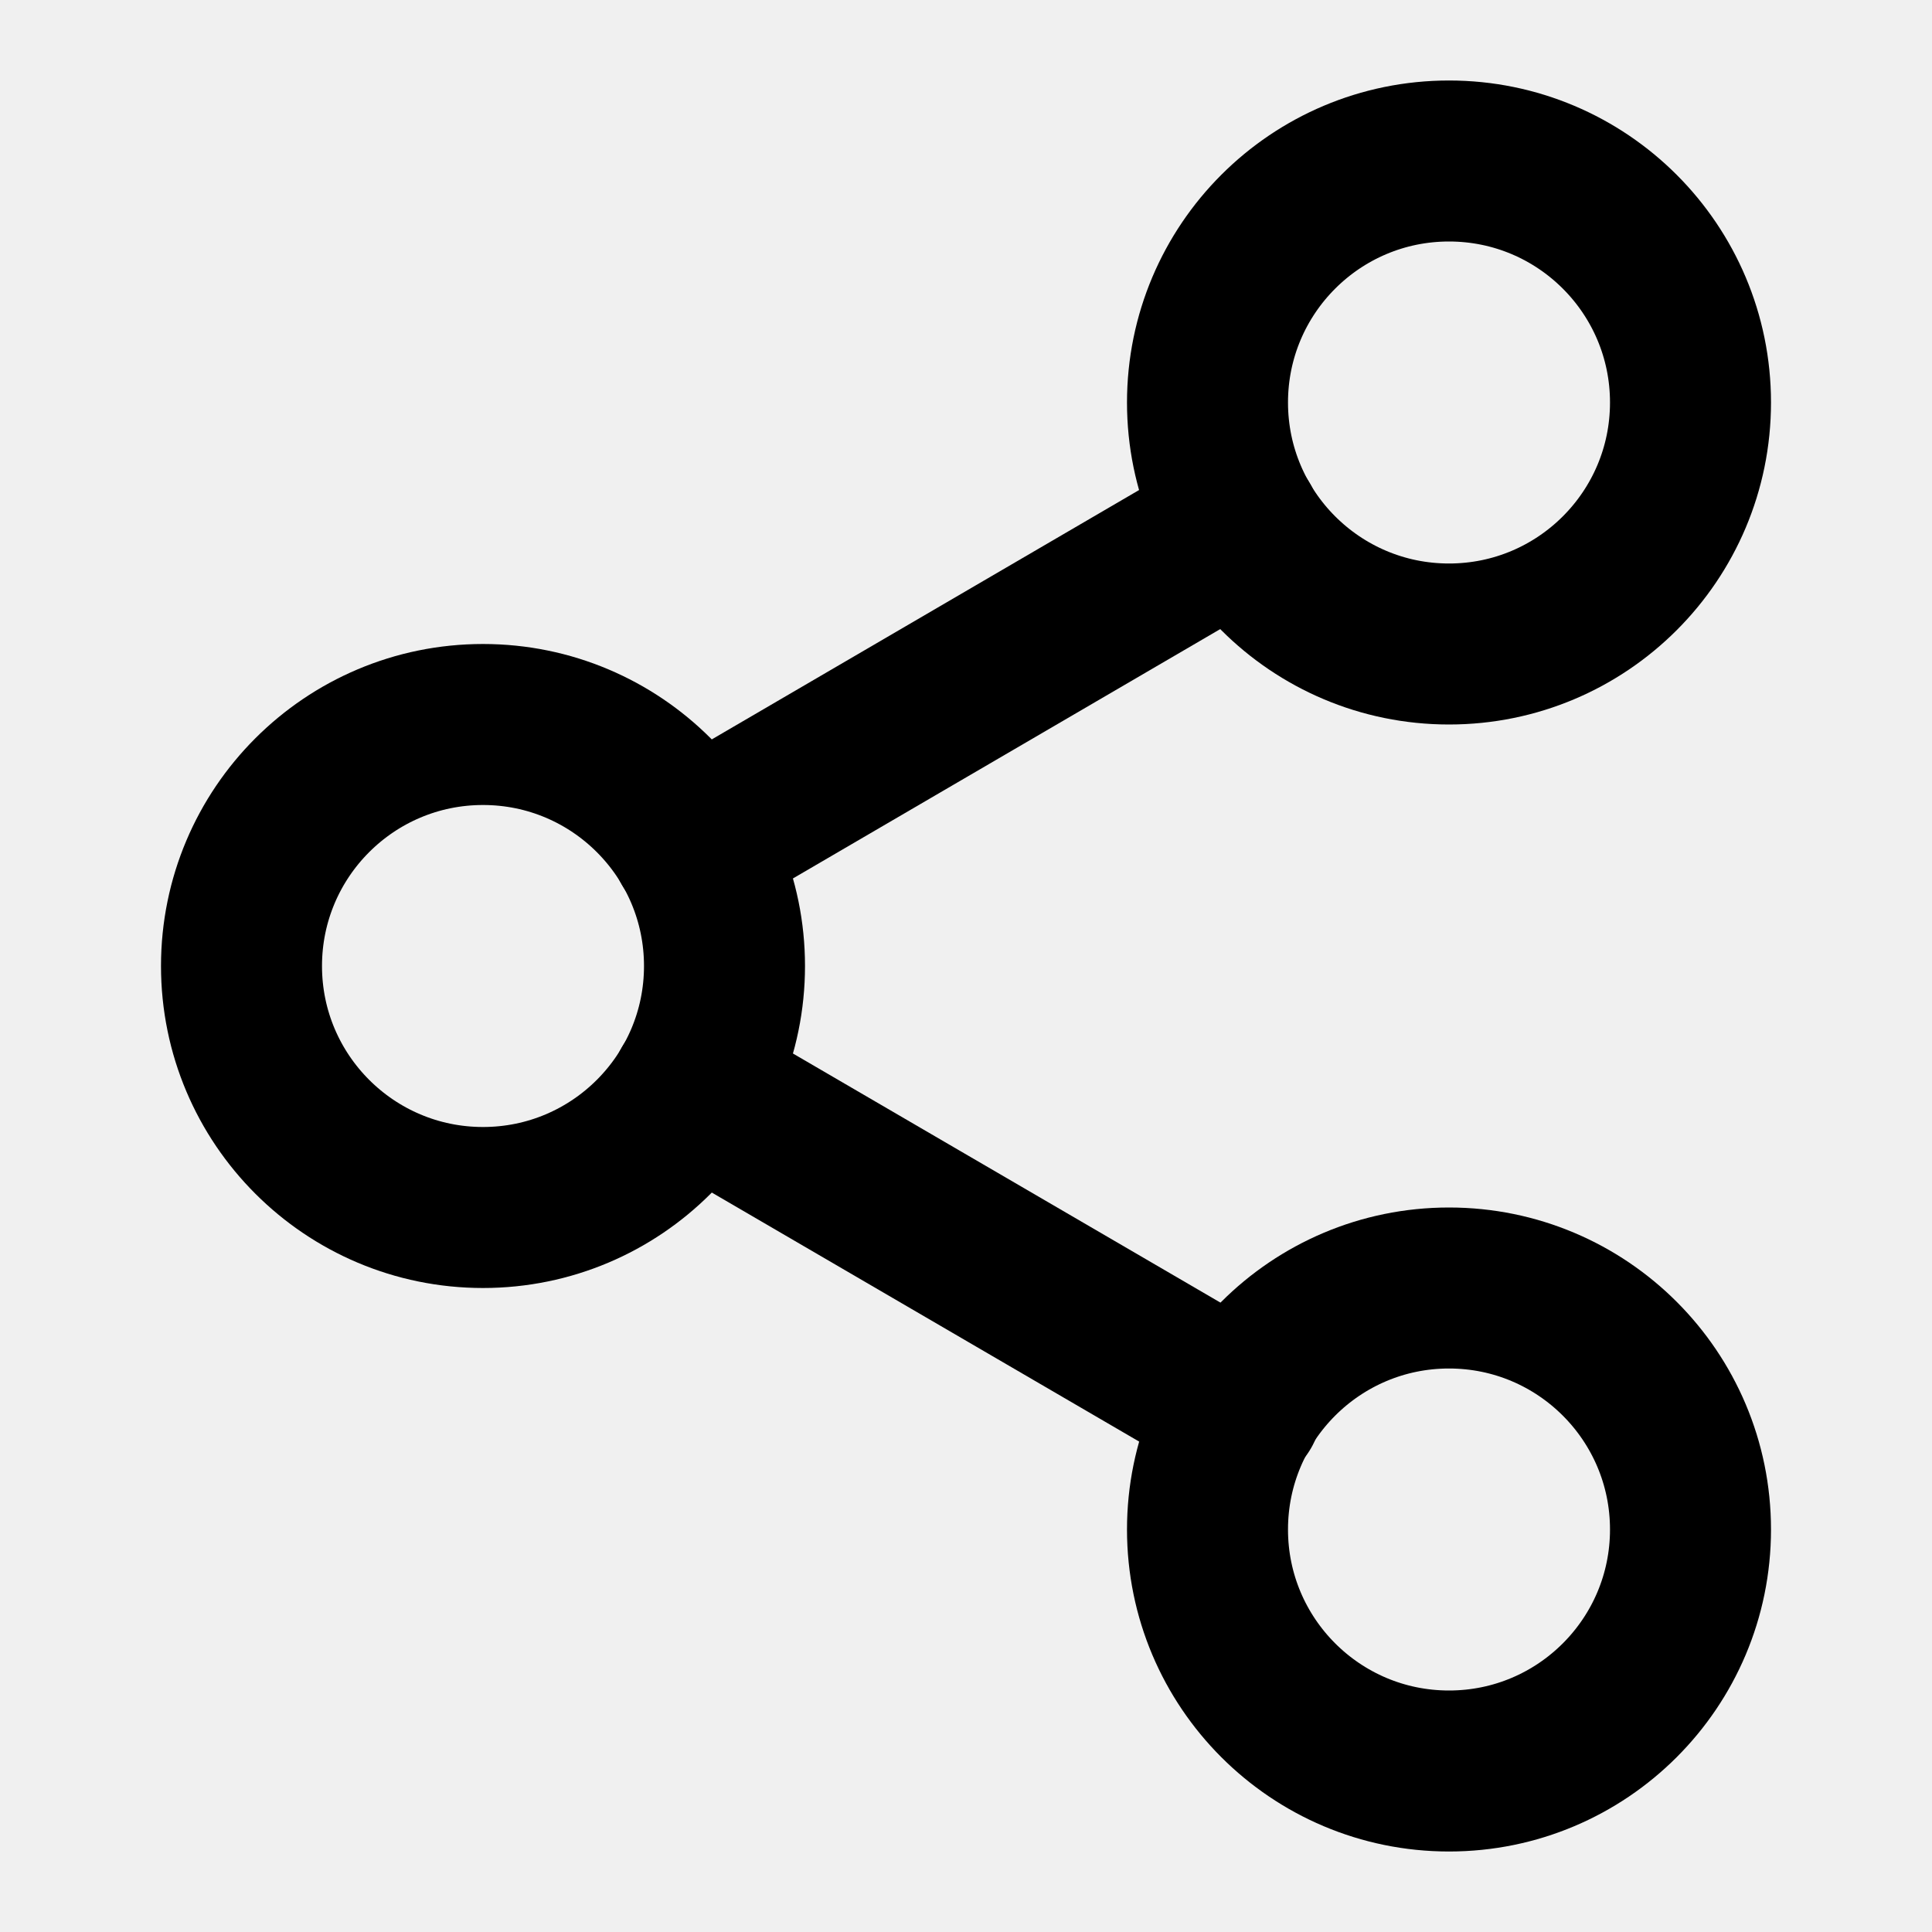
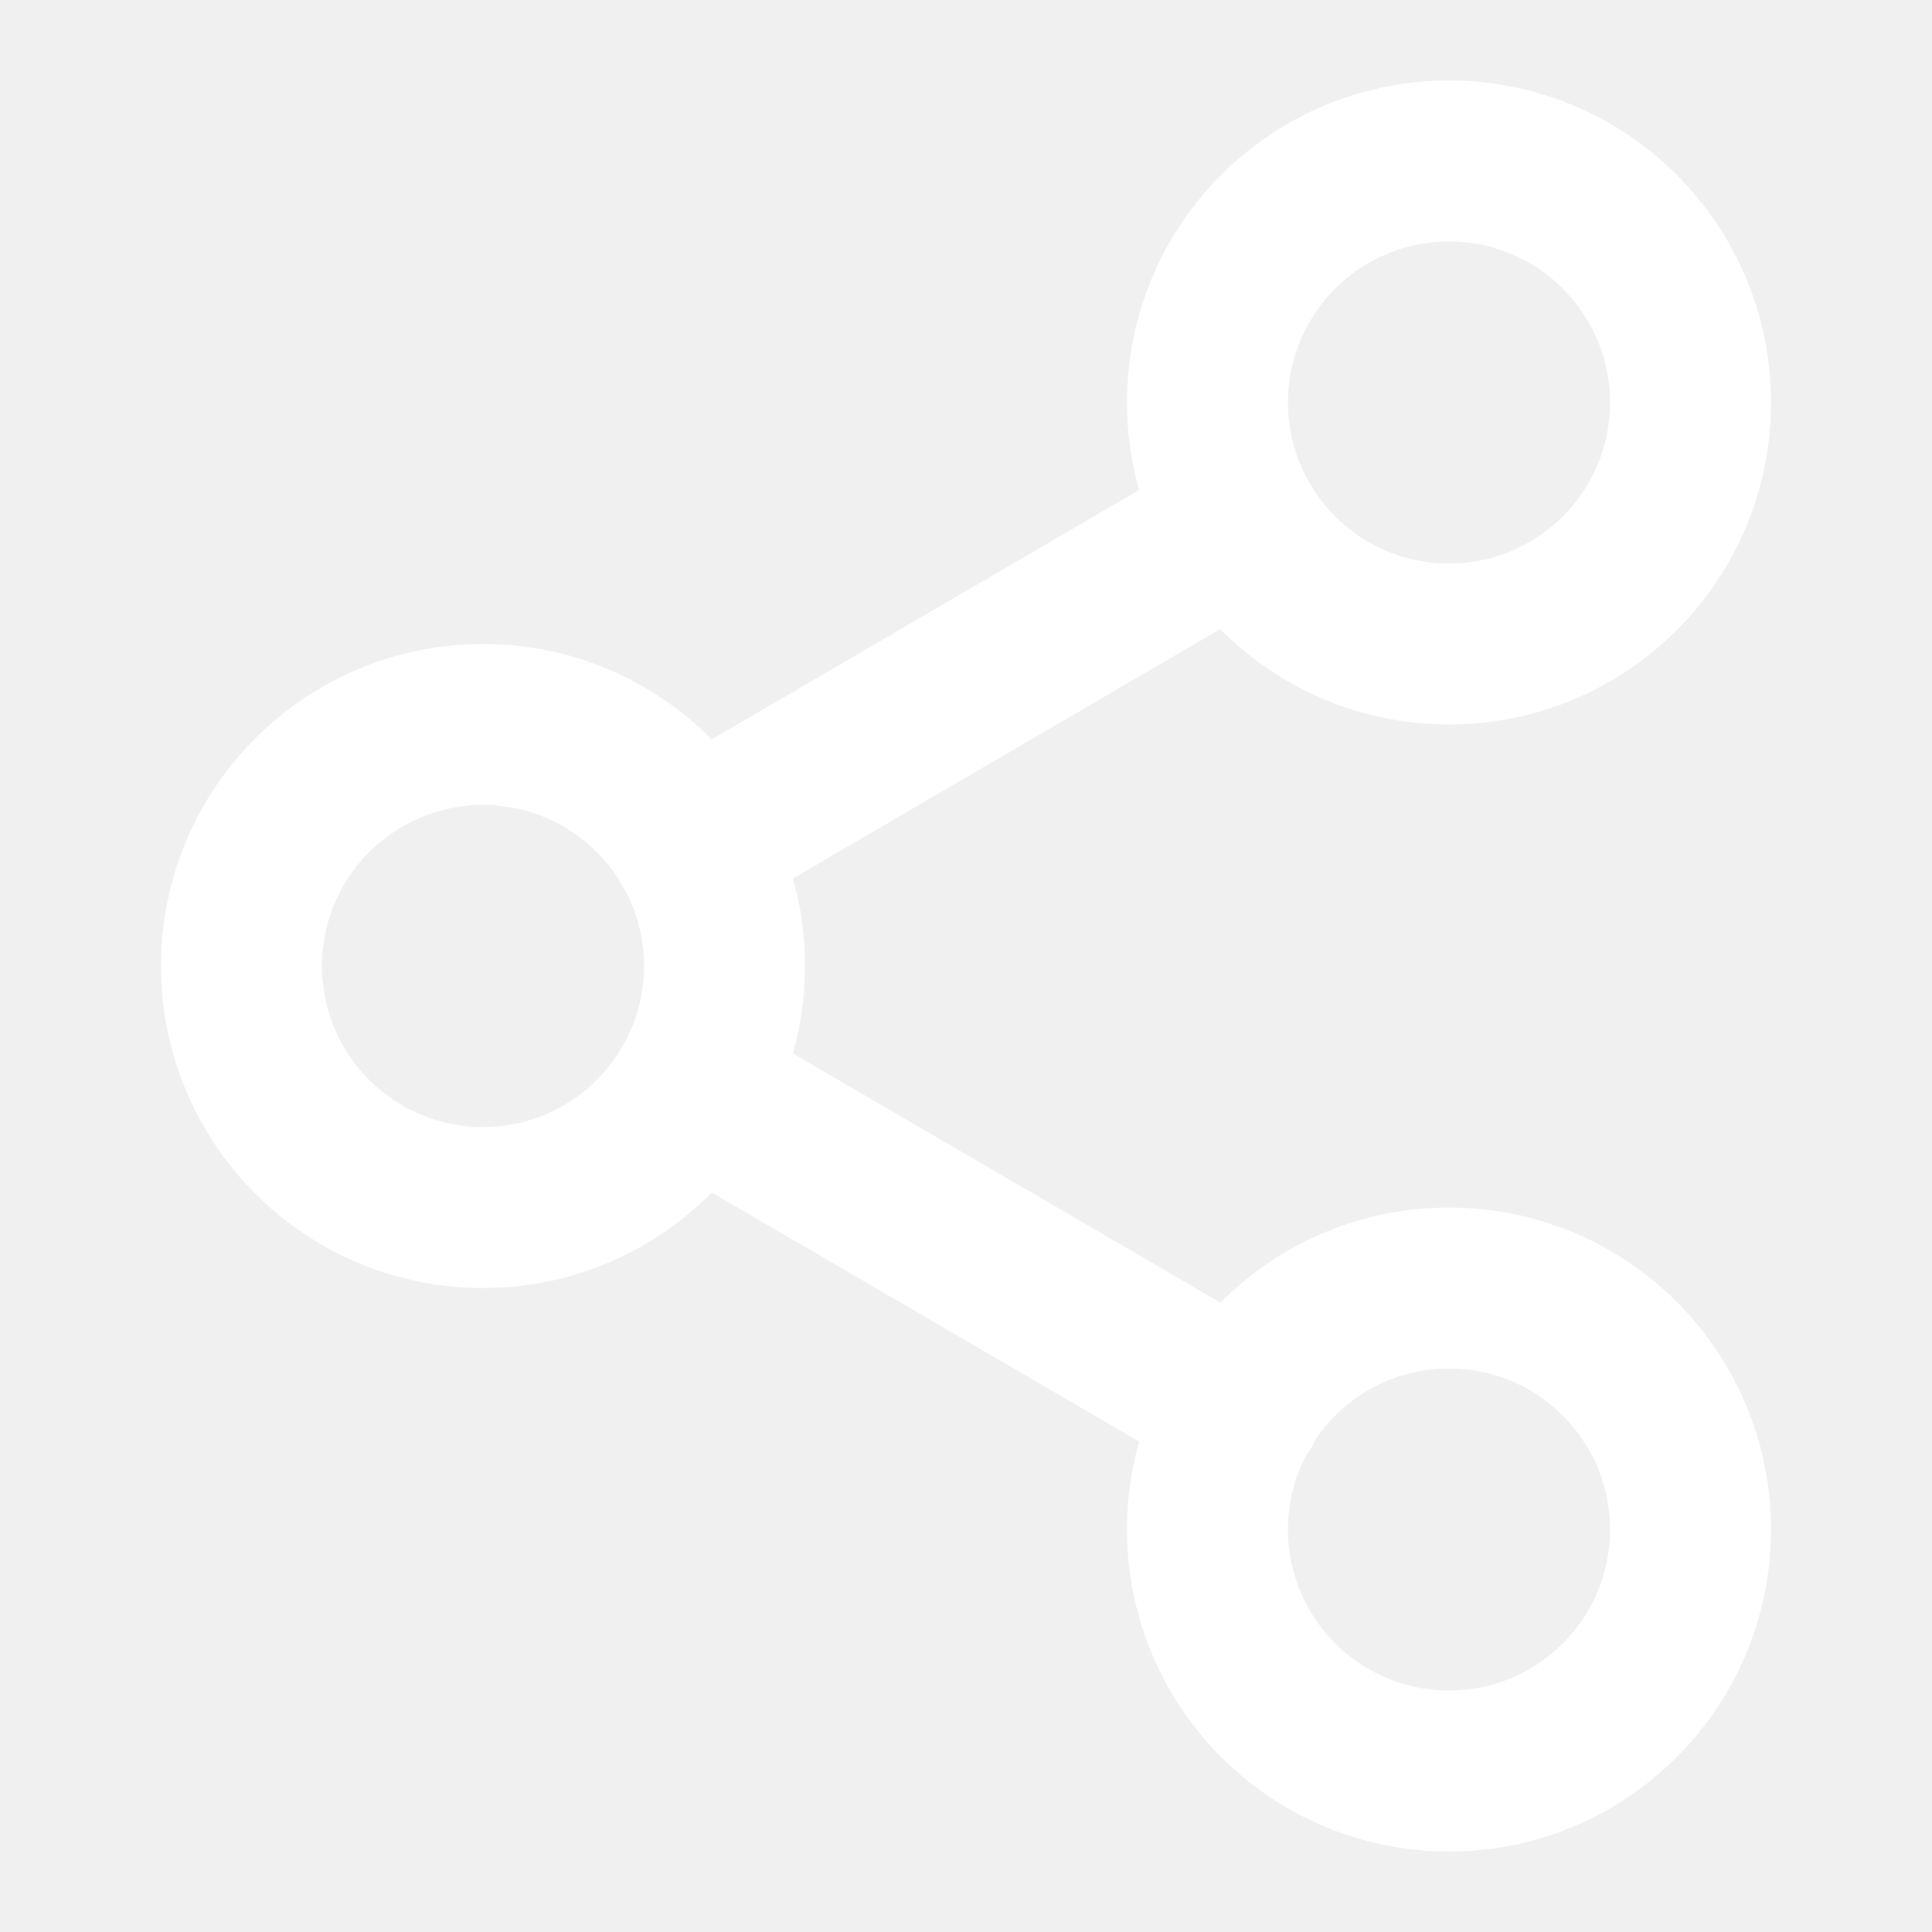
- <svg xmlns="http://www.w3.org/2000/svg" width="24" height="24" viewBox="0 0 24 24" fill="none" stroke="currentColor" stroke-width="2" stroke-linecap="round" stroke-linejoin="round" class="feather feather-share-2">
+ <svg xmlns="http://www.w3.org/2000/svg" width="40" height="40" viewBox="0 0 24 24" fill="none" stroke="White" stroke-width="2" stroke-linecap="round" stroke-linejoin="round" class="feather feather-share-2">
  <circle cx="18" cy="5" r="3" />
  <circle cx="6" cy="12" r="3" />
  <circle cx="18" cy="19" r="3" />
  <line x1="8.59" y1="13.51" x2="15.42" y2="17.49" />
  <line x1="15.41" y1="6.51" x2="8.59" y2="10.49" />
</svg>
